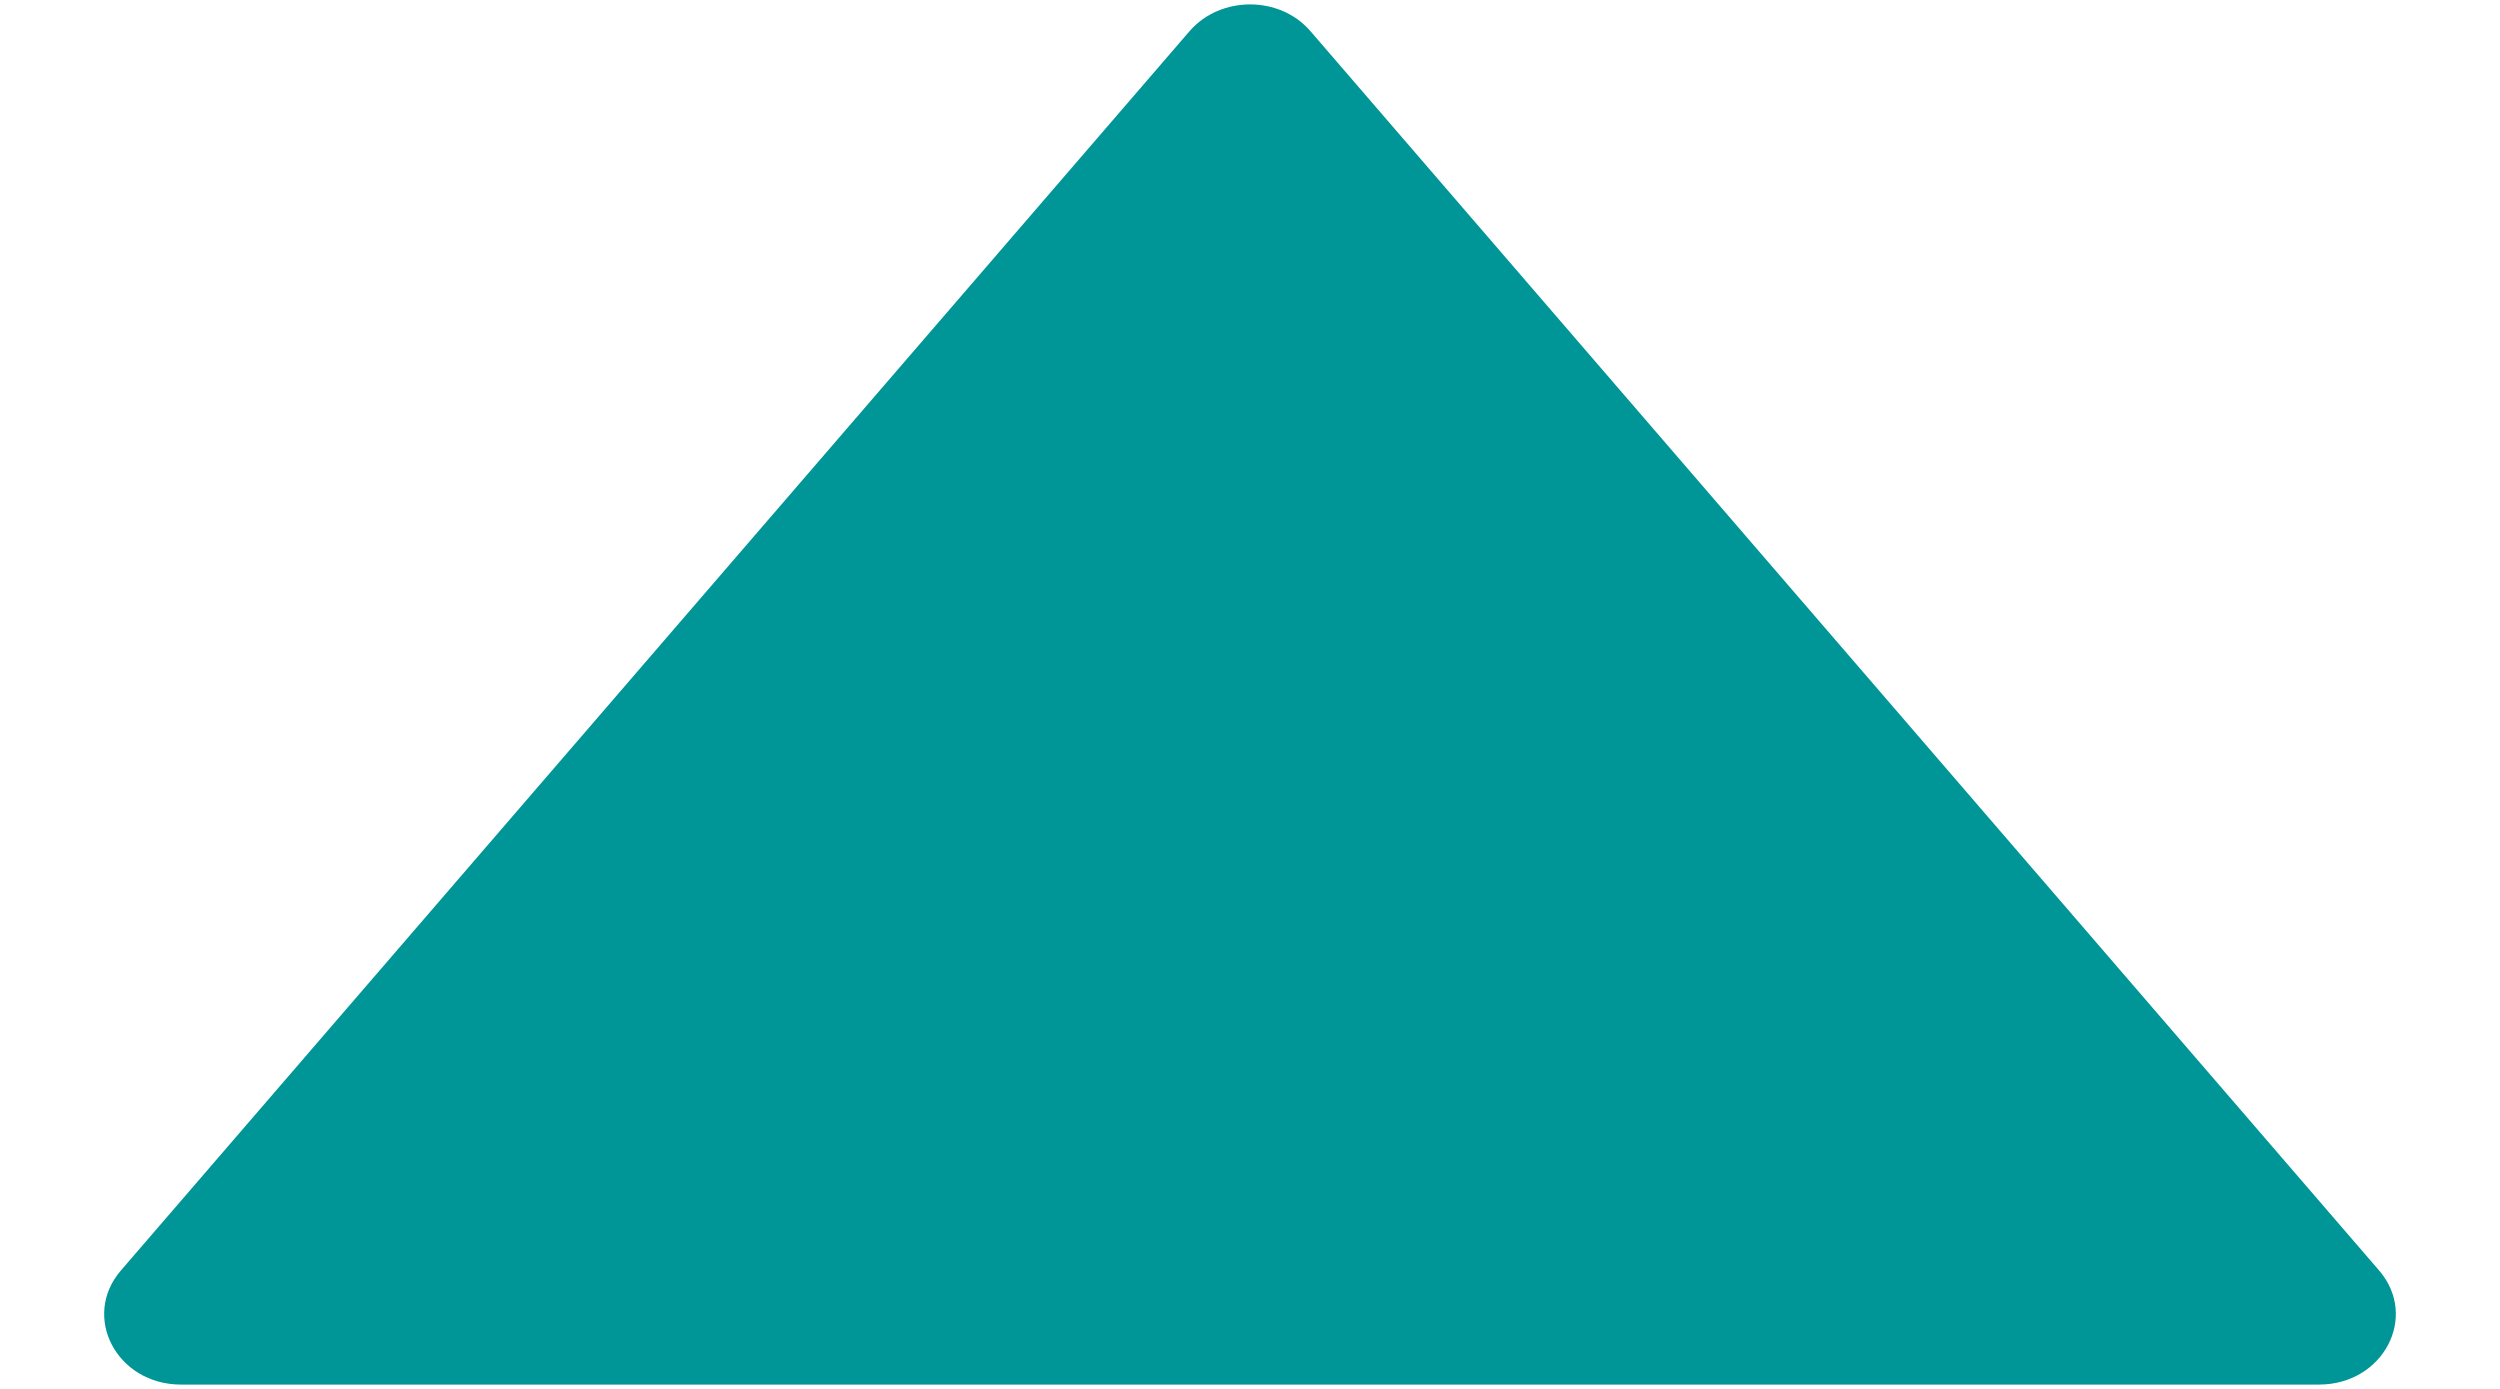
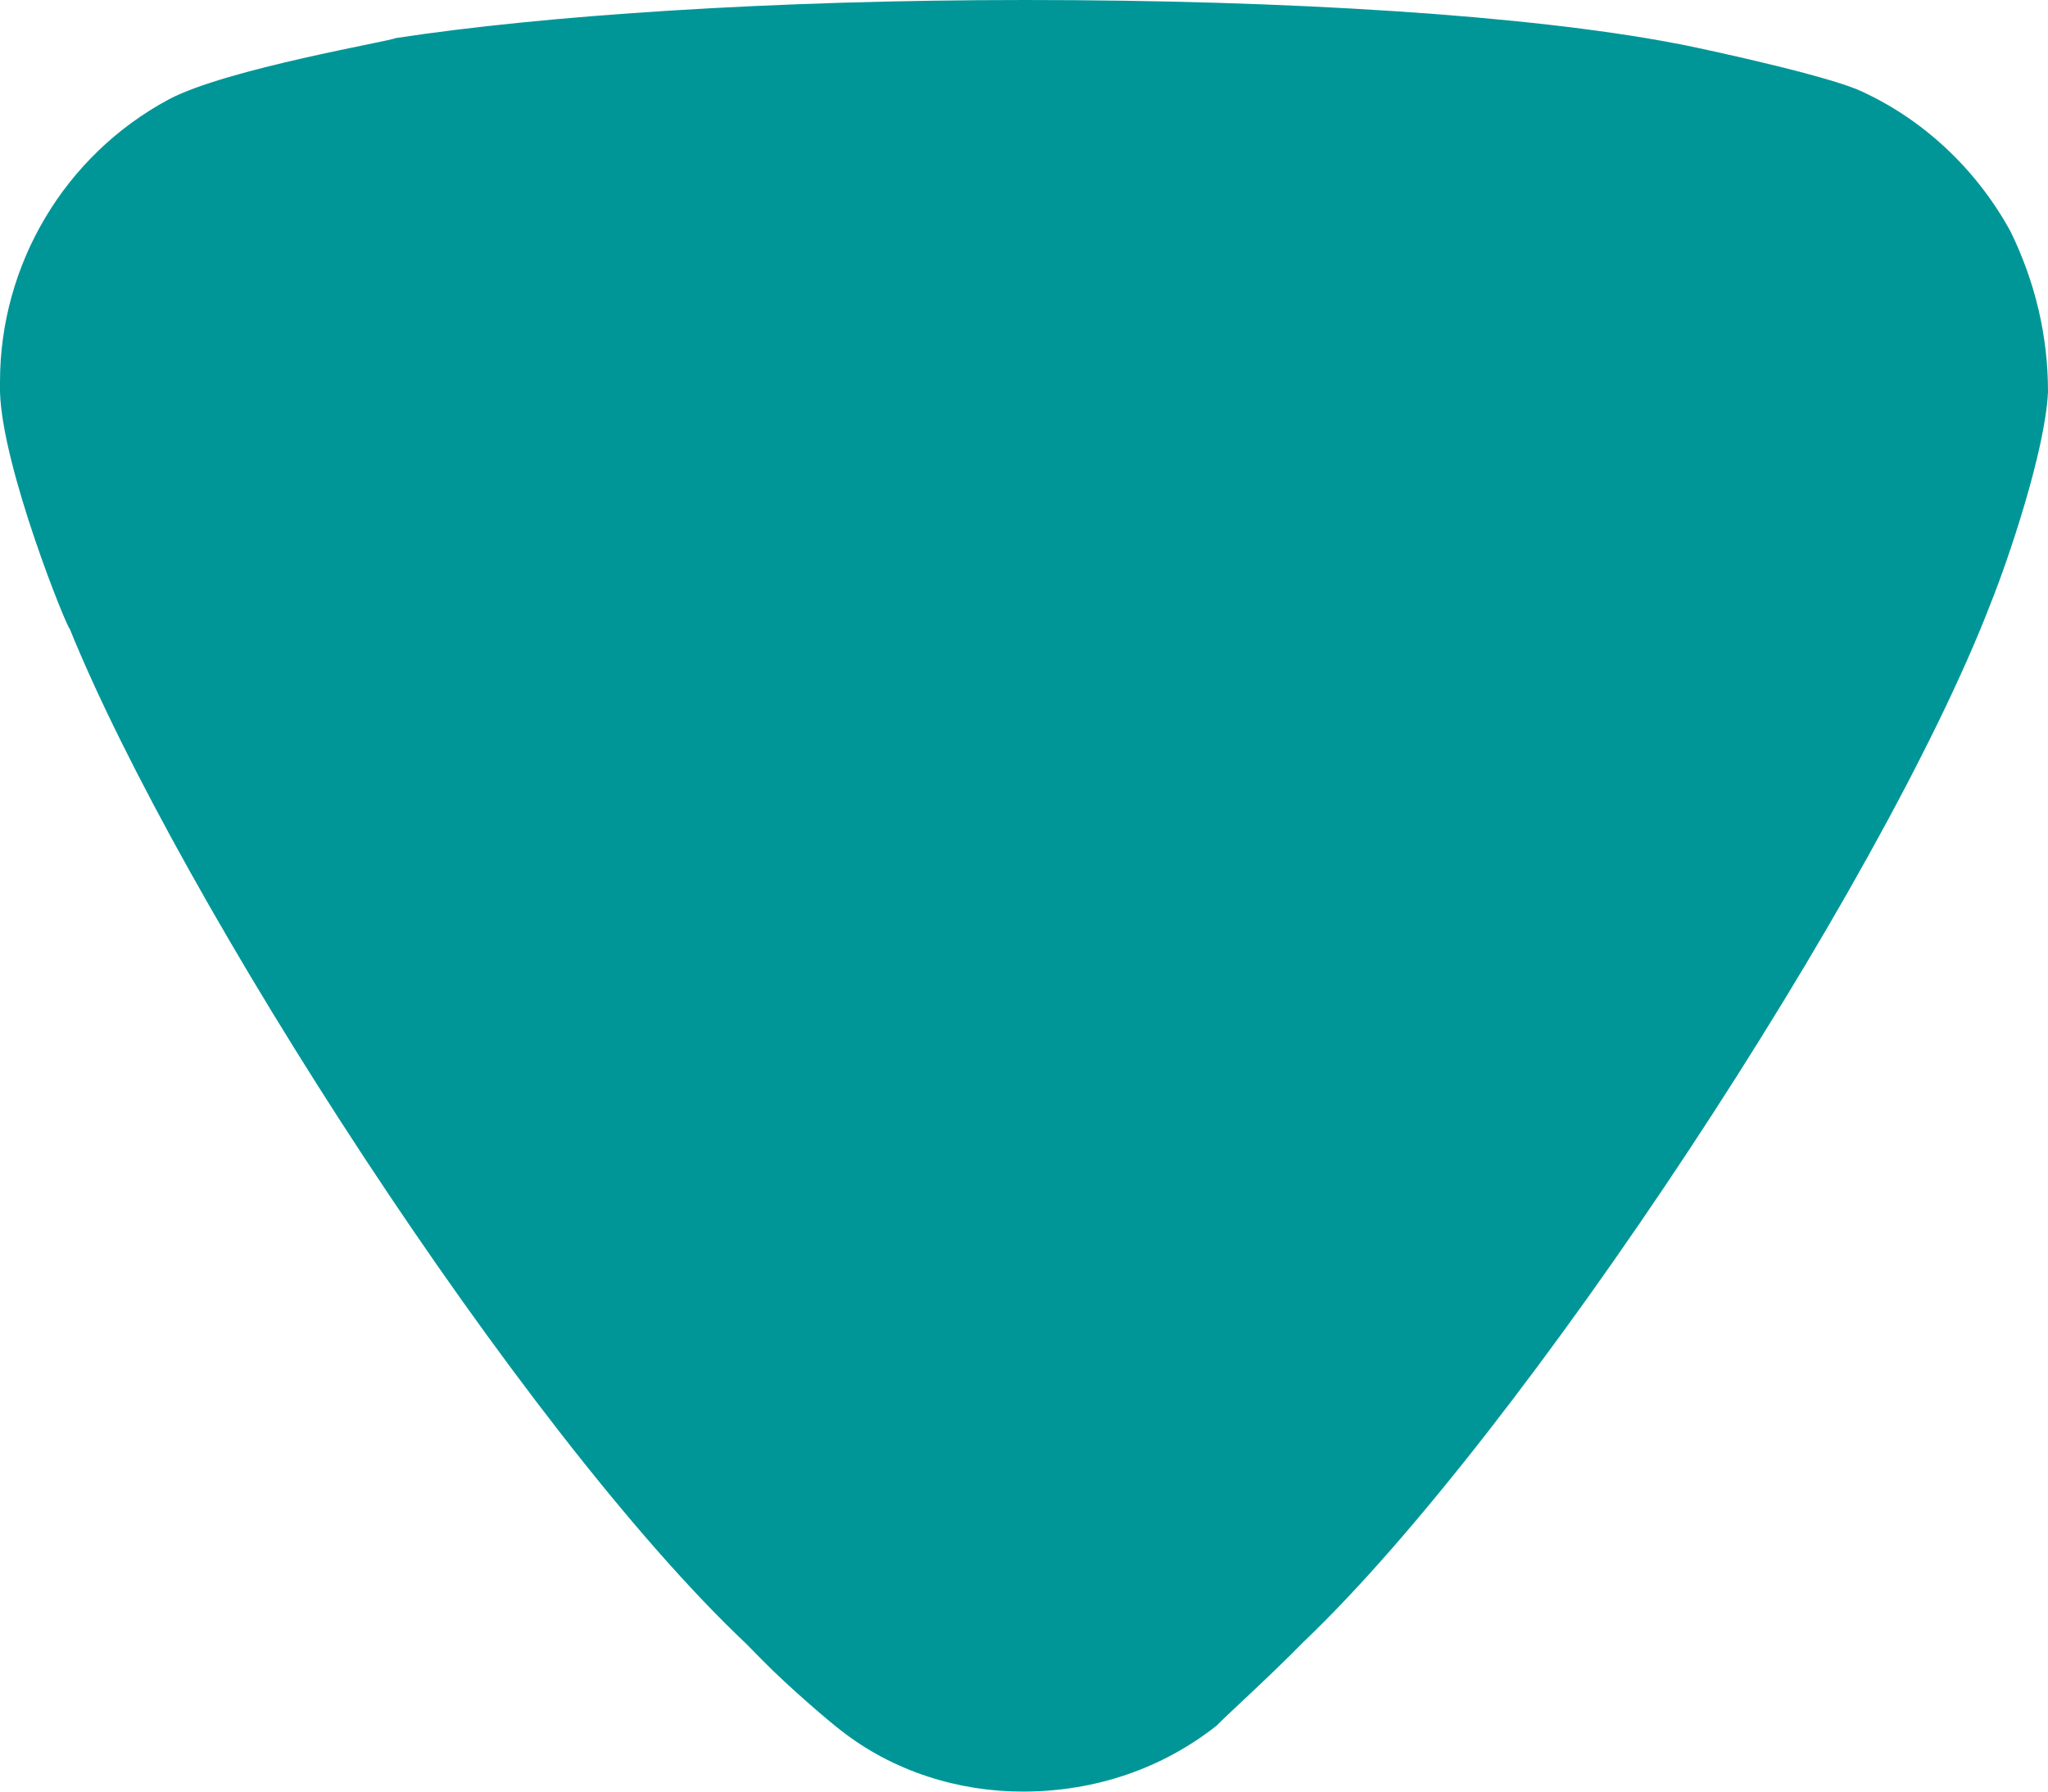
- <svg xmlns="http://www.w3.org/2000/svg" width="18" height="10" viewBox="0 0 18 10" fill="none">
-   <path d="M17.13 9.148L9.434 0.223C9.213 -0.032 8.789 -0.032 8.566 0.223L0.87 9.148C0.584 9.481 0.841 9.969 1.303 9.969H16.697C17.159 9.969 17.416 9.481 17.13 9.148Z" fill="#009698" />
+ <svg xmlns="http://www.w3.org/2000/svg" width="16" height="14" viewBox="0 0 16 14" fill="none">
+   <path d="M7.99 14C7.485 14 6.977 13.841 6.571 13.523C6.491 13.463 6.163 13.185 5.949 12.966L5.832 12.847C4.061 11.176 1.398 7.02 0.544 4.912C0.525 4.912 0.017 3.659 0 3.062V2.983C0 2.068 0.504 1.213 1.32 0.776C1.769 0.537 3.072 0.318 3.089 0.298C4.258 0.119 6.046 0 8.01 0C10.069 0 11.937 0.119 13.084 0.338C13.103 0.338 14.153 0.557 14.503 0.696C15.007 0.915 15.436 1.312 15.708 1.81C15.901 2.207 16 2.625 16 3.062C15.979 3.52 15.689 4.375 15.553 4.713C14.697 6.94 11.898 11.196 10.187 12.827C9.915 13.105 9.582 13.403 9.507 13.483C9.079 13.821 8.554 14 7.99 14Z" fill="#009698" />
</svg>
